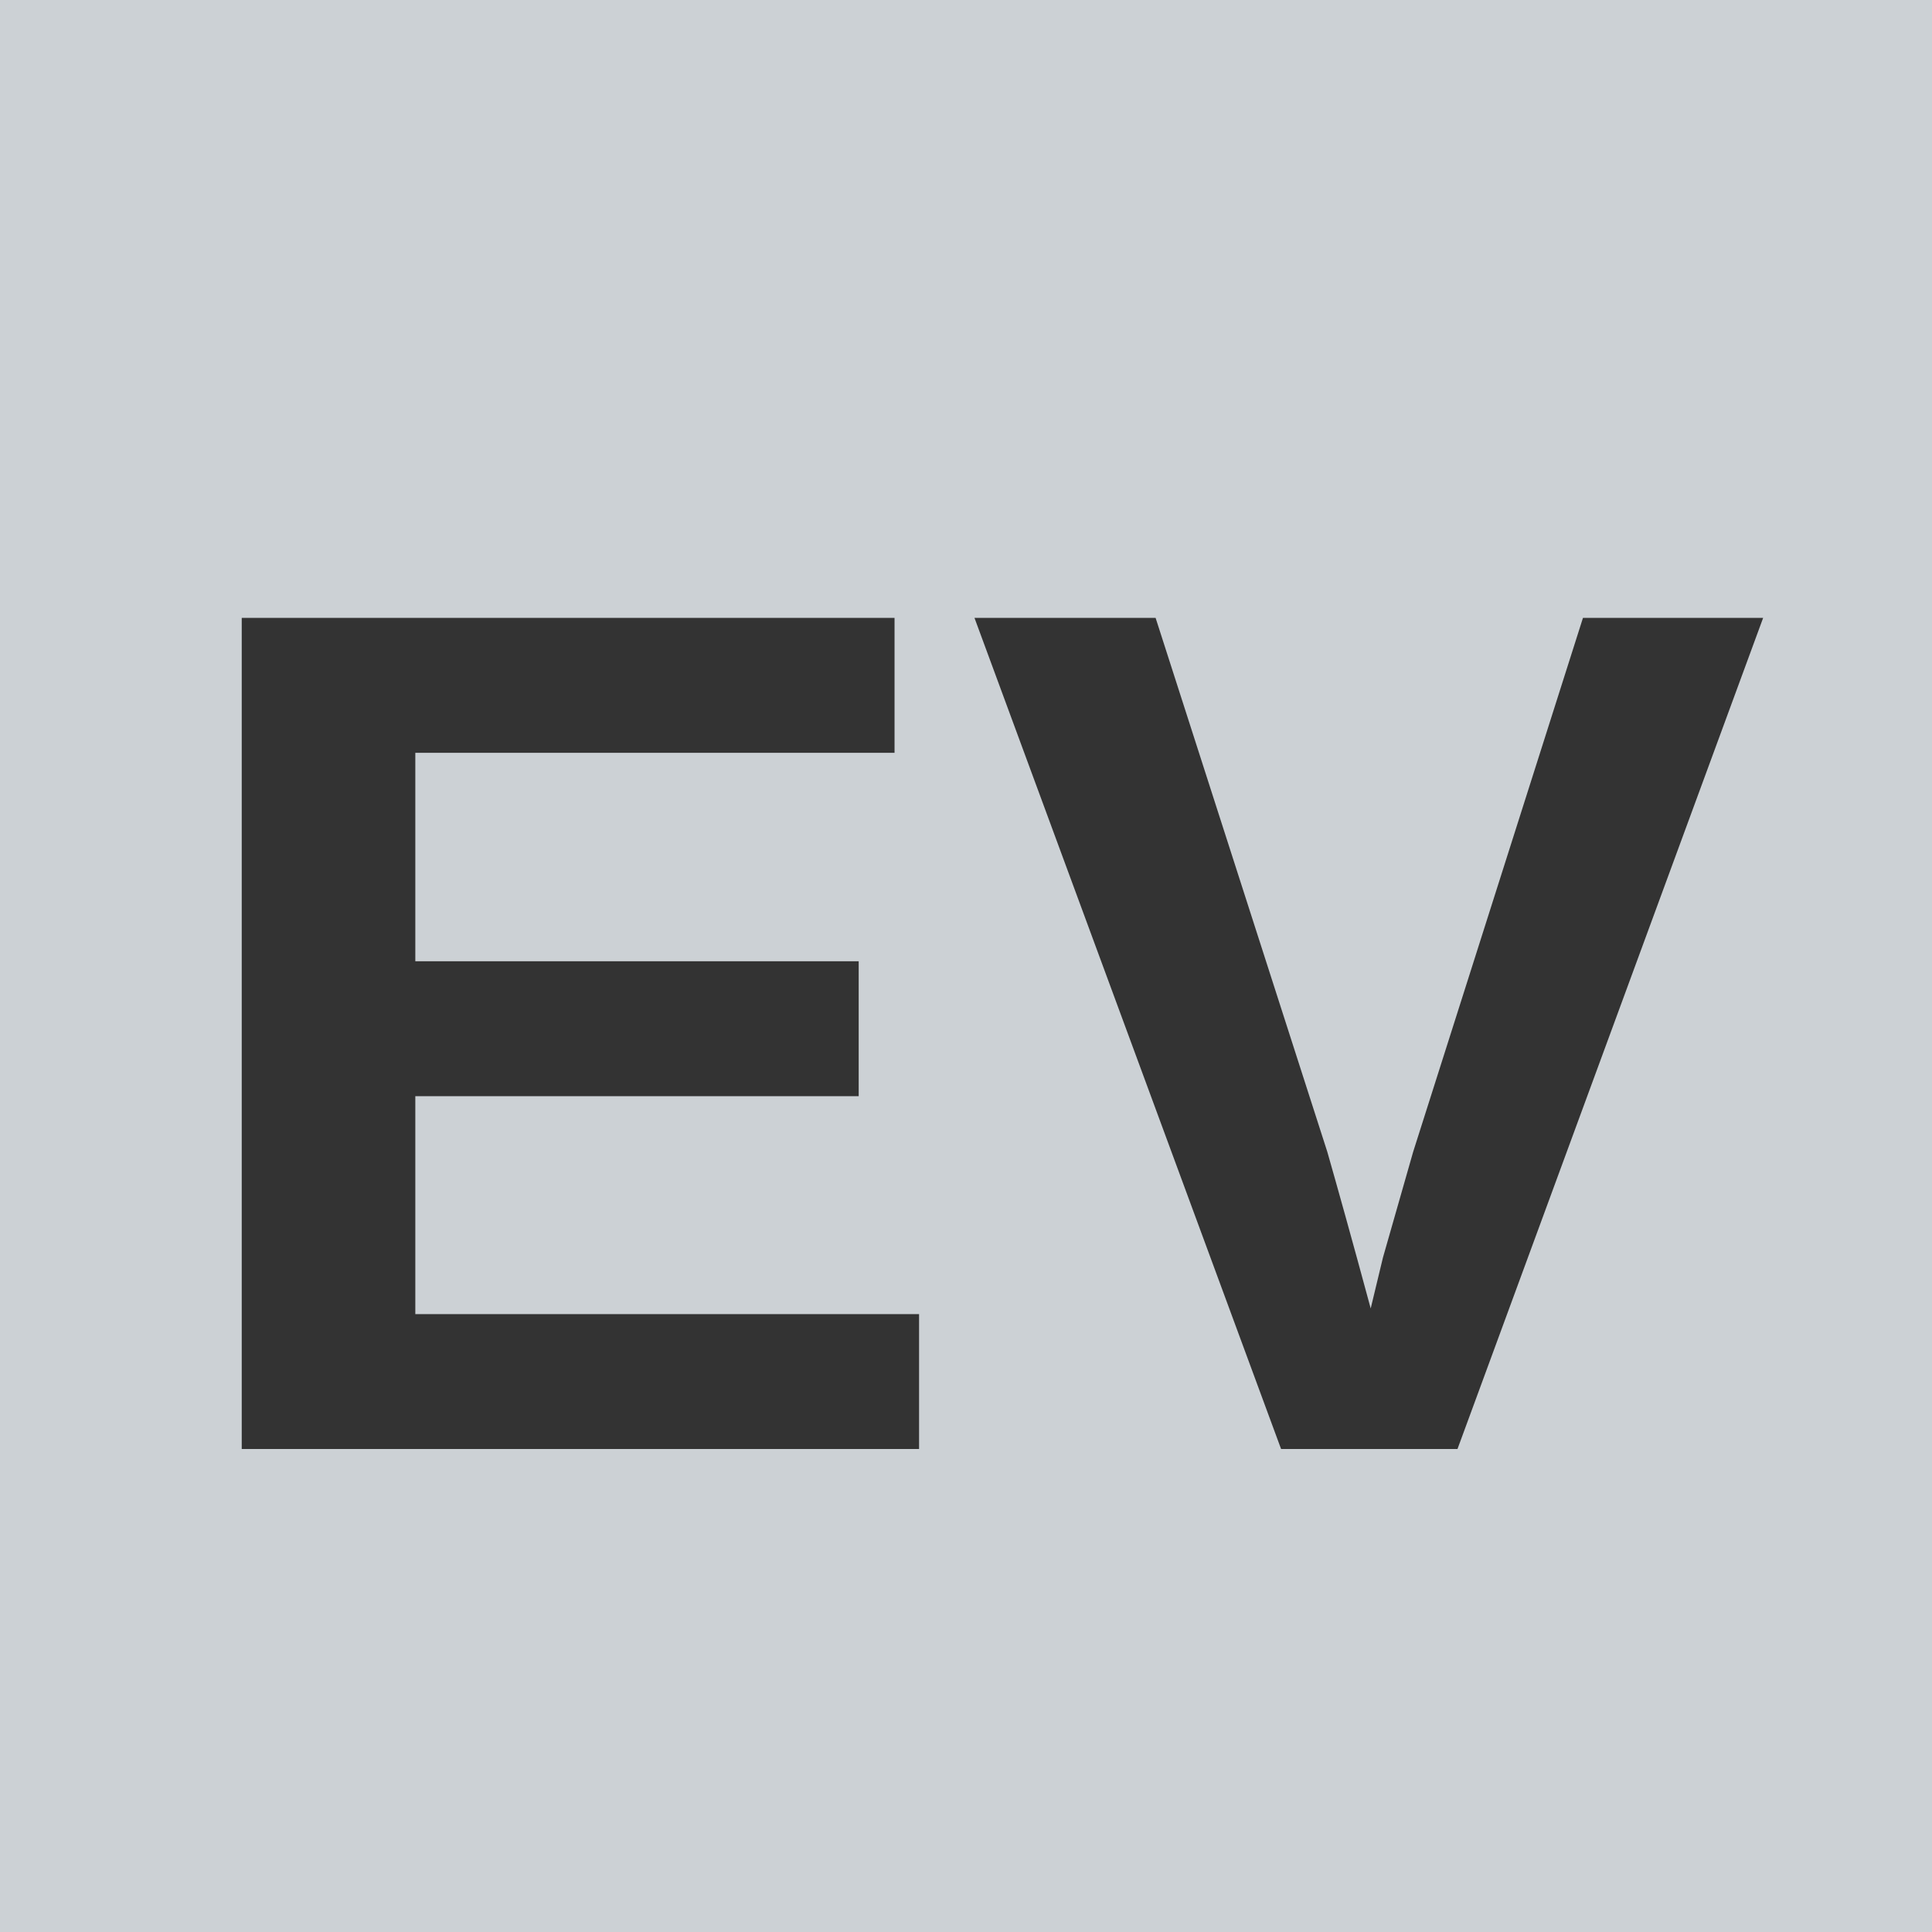
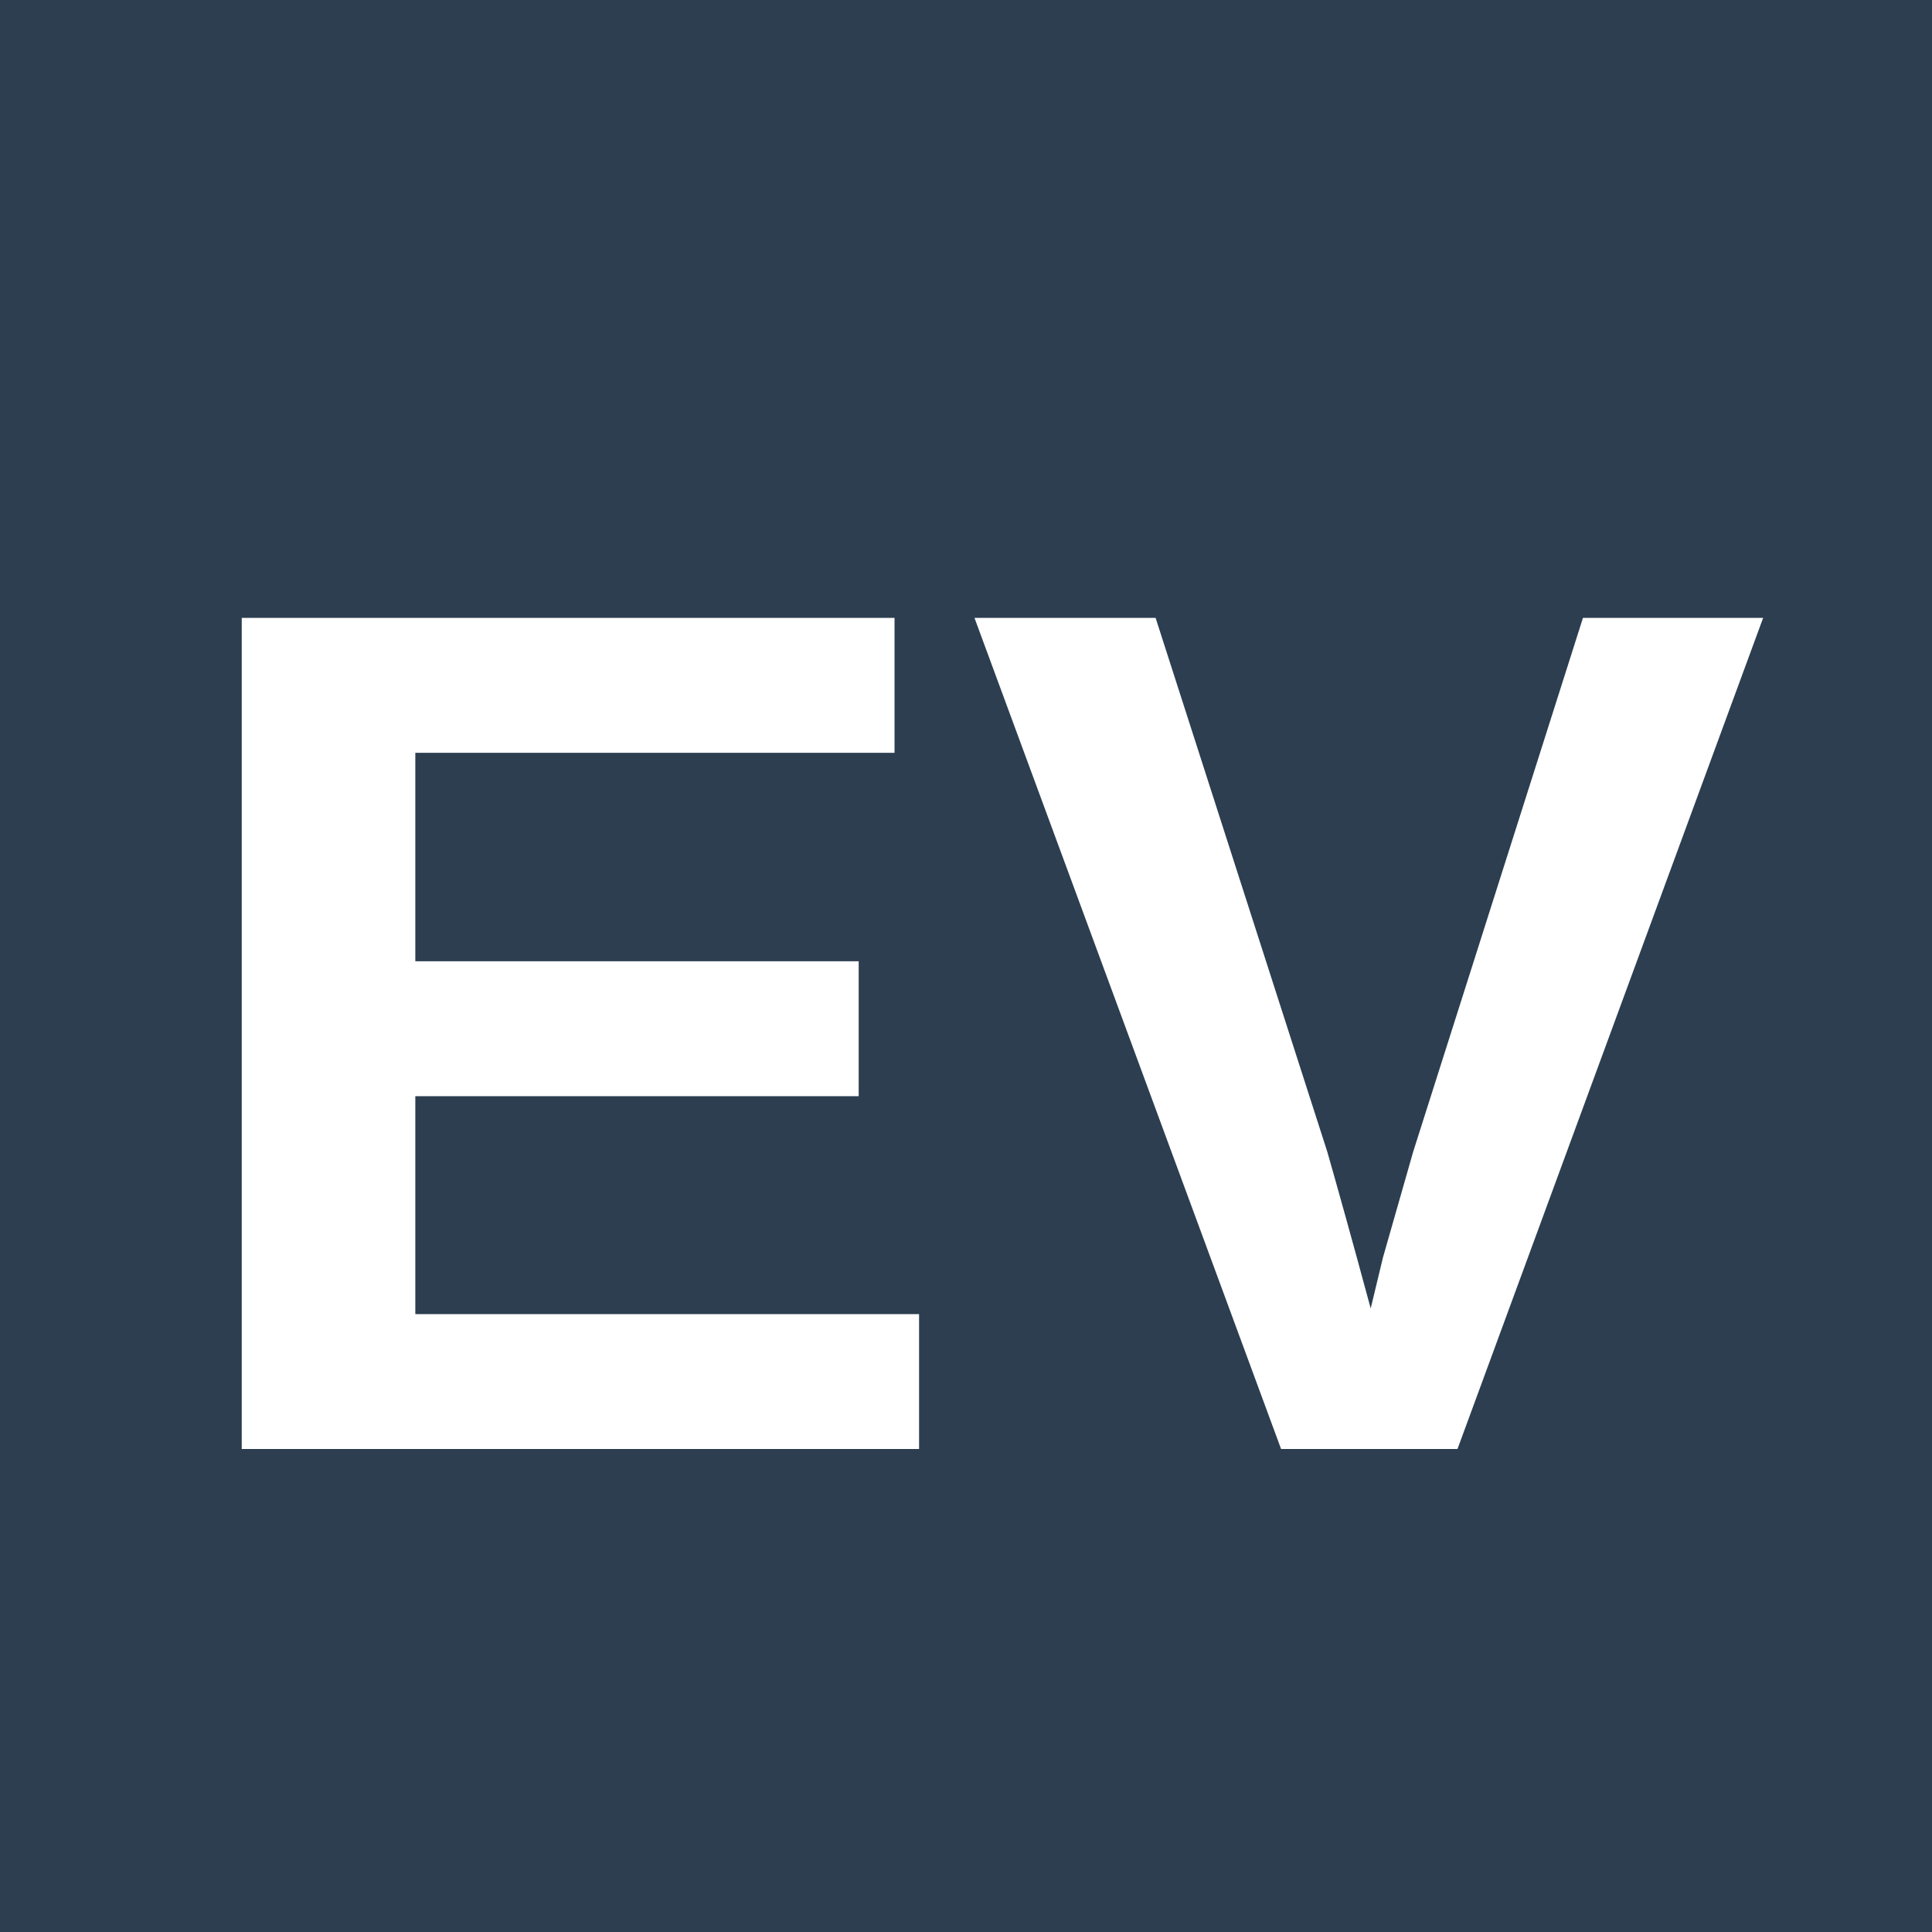
<svg xmlns="http://www.w3.org/2000/svg" viewBox="0 0 32 32">
-   <rect width="32" height="32" fill="#ccd1d5" />
-   <text x="16" y="24" font-family="Arial, sans-serif" font-size="20" font-weight="bold" text-anchor="middle" fill="#333333">EV</text>
+   <rect width="32" height="32" fill="#2c3e50" />
+   <text x="16" y="24" font-family="Arial, sans-serif" font-size="20" font-weight="bold" text-anchor="middle" fill="#ffffff">EV</text>
</svg>
